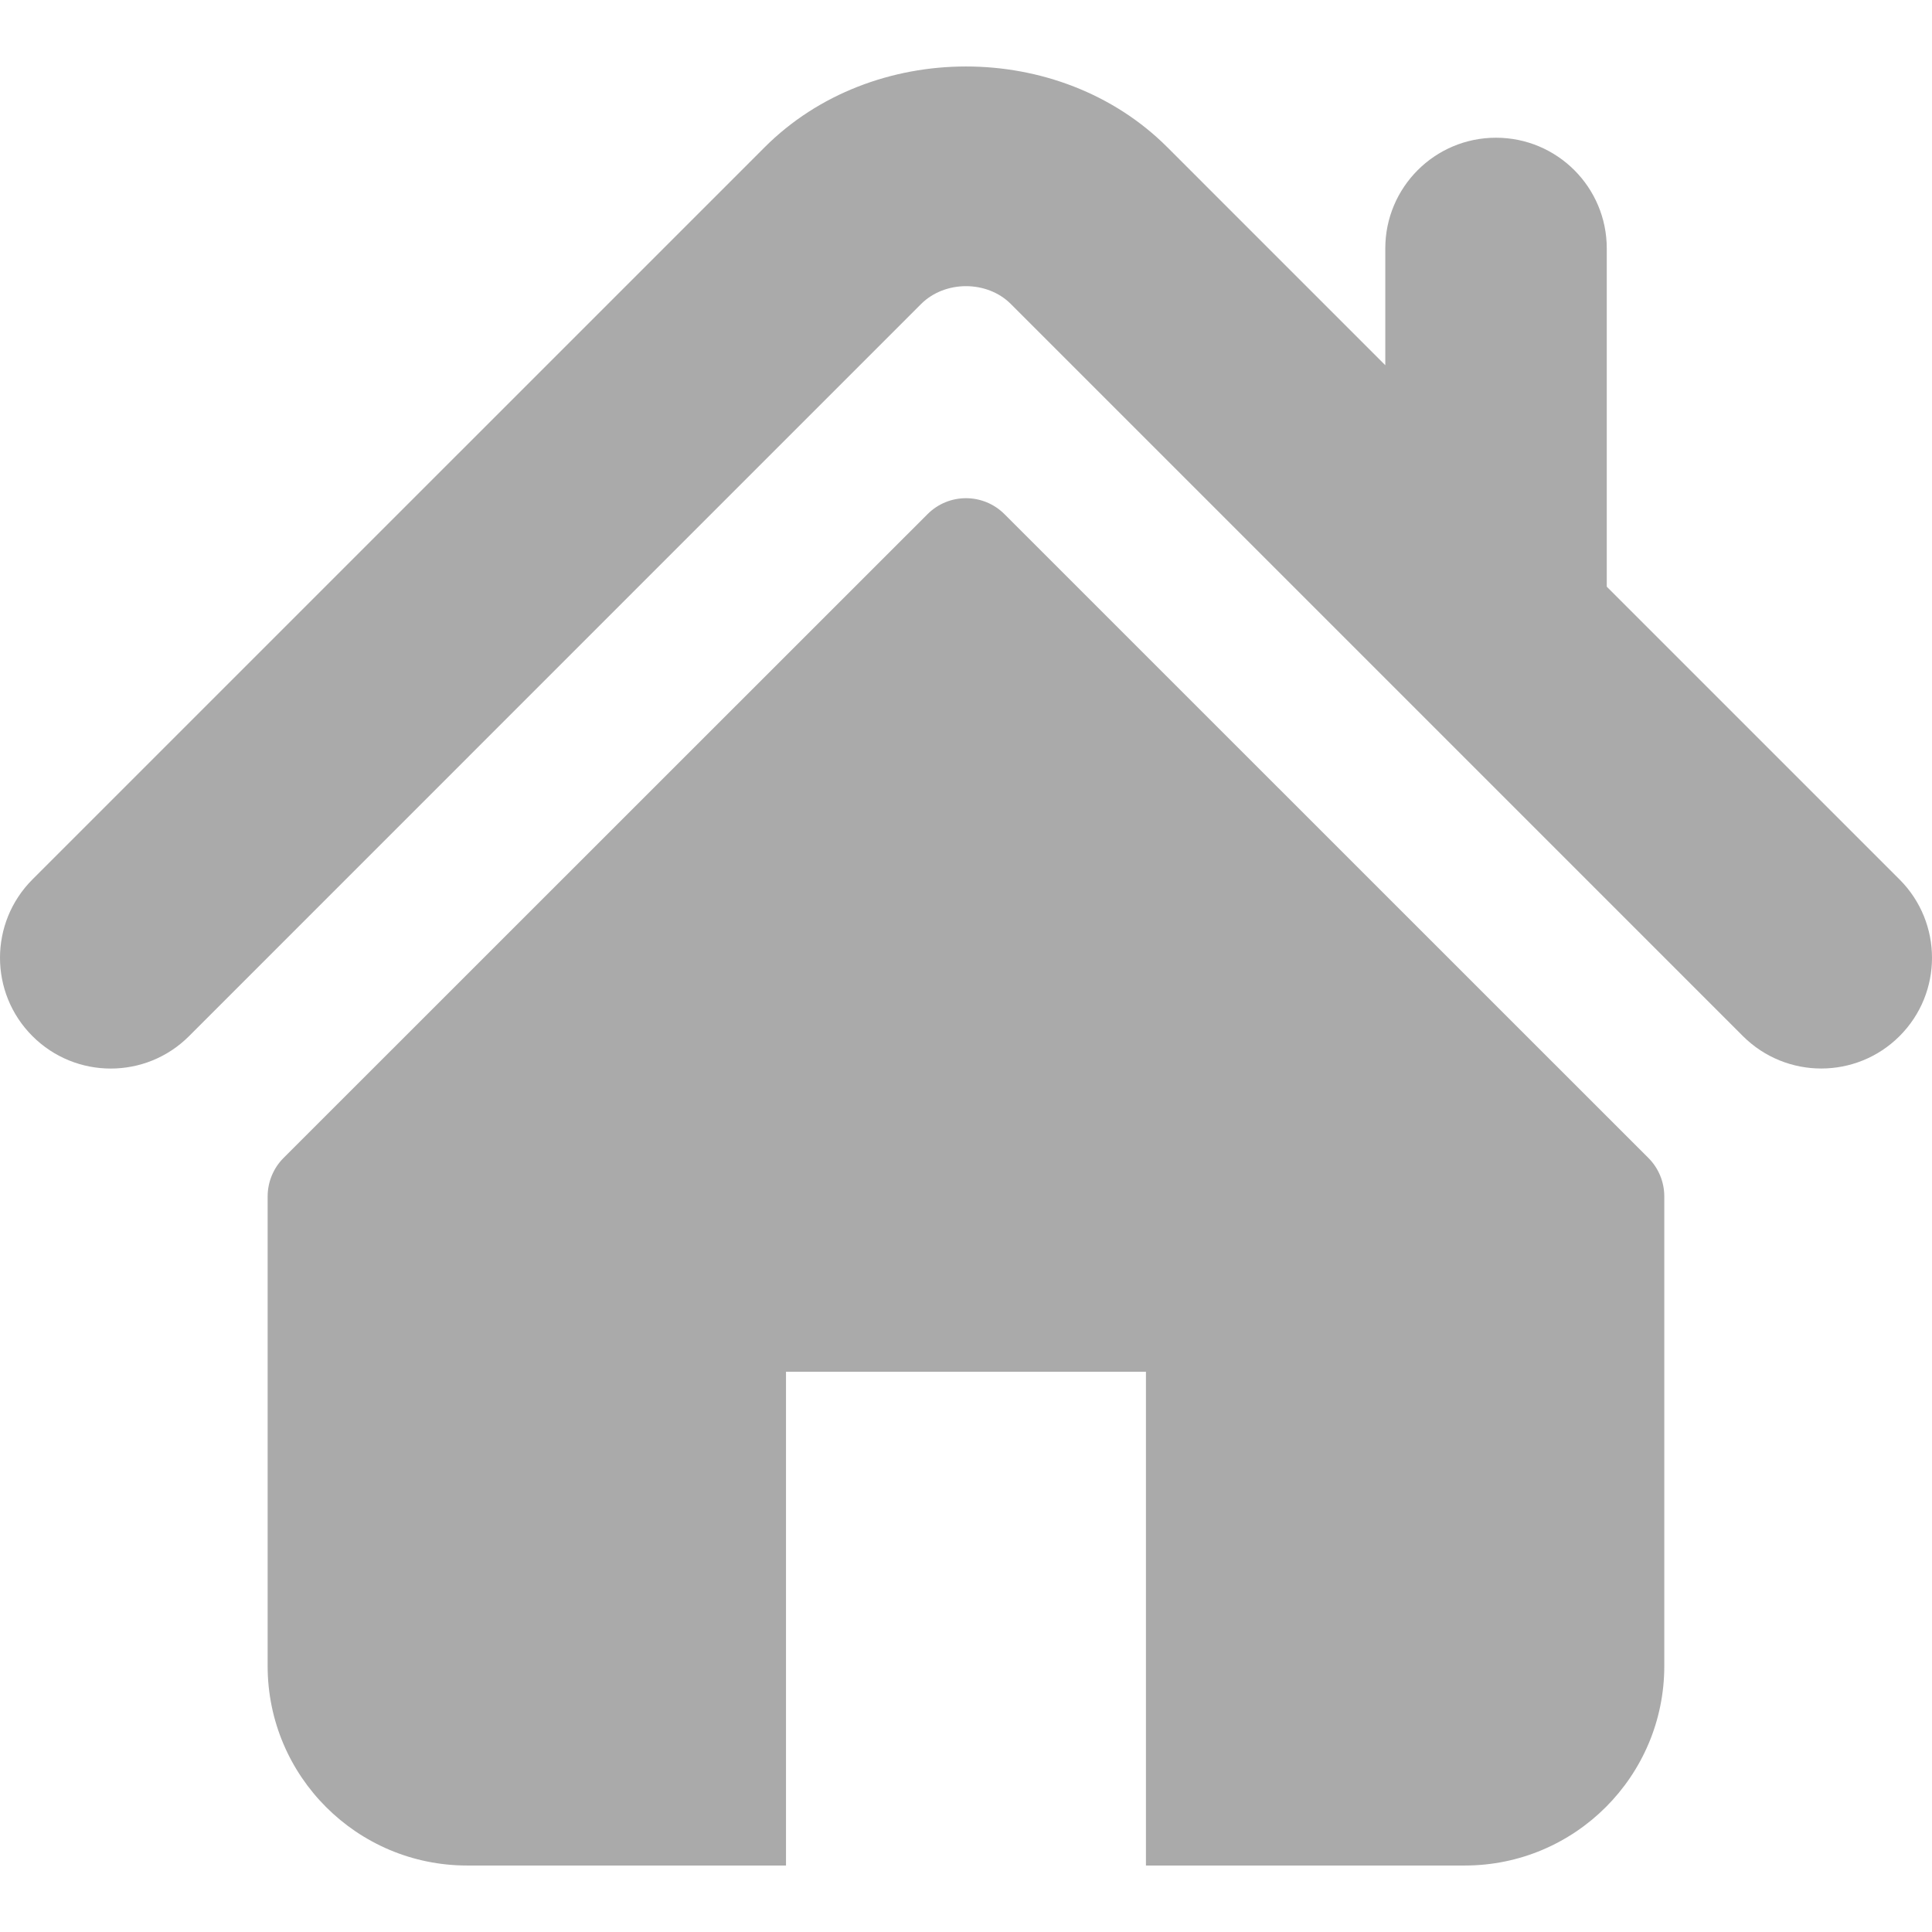
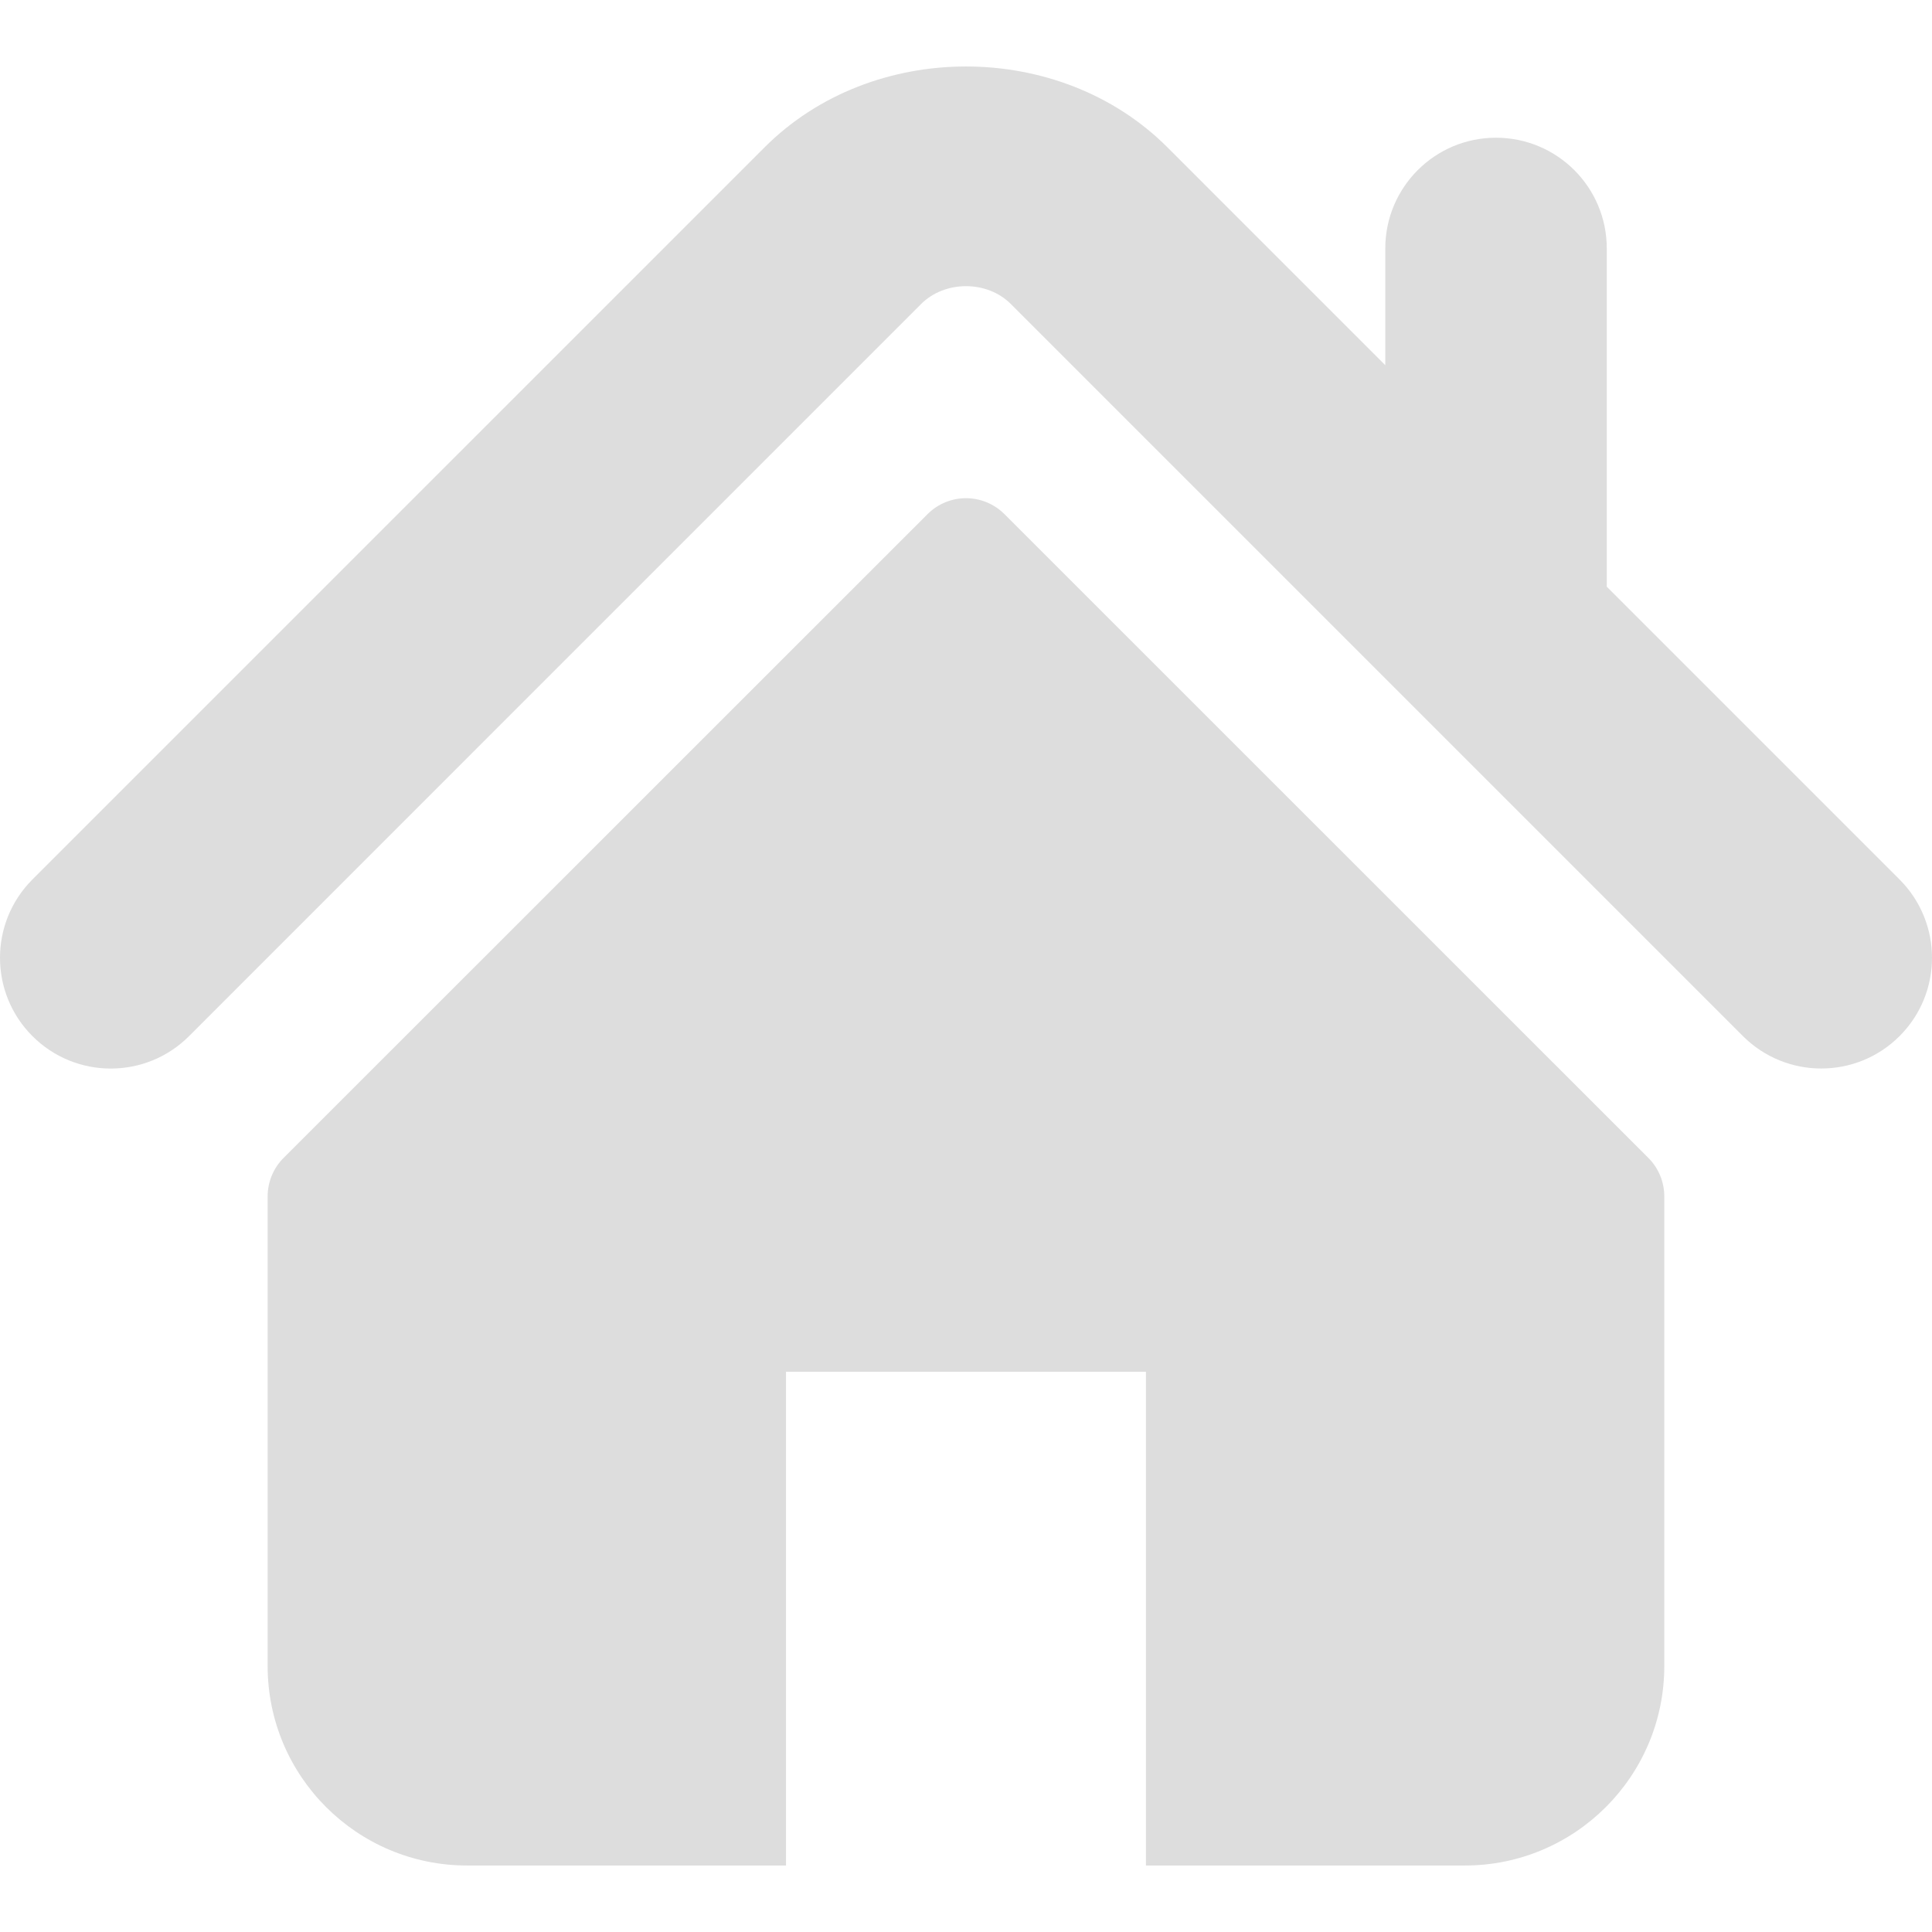
<svg xmlns="http://www.w3.org/2000/svg" version="1.1" id="Capa_1" x="0px" y="0px" width="495.398px" height="495.398px" viewBox="0 0 495.398 495.398" style="enable-background:new 0 0 495.398 495.398;" xml:space="preserve">
  <g>
    <g>
      <g>
-         <path fill="#AAAAAA" d="M487.083,225.514l-75.08-75.08V63.704c0-15.682-12.708-28.391-28.413-28.391c-15.669,0-28.377,12.709-28.377,28.391     v29.941L299.31,37.74c-27.639-27.624-75.694-27.575-103.27,0.05L8.312,225.514c-11.082,11.104-11.082,29.071,0,40.158     c11.087,11.101,29.089,11.101,40.172,0l187.71-187.729c6.115-6.083,16.893-6.083,22.976-0.018l187.742,187.747     c5.567,5.551,12.825,8.312,20.081,8.312c7.271,0,14.541-2.764,20.091-8.312C498.17,254.586,498.17,236.619,487.083,225.514z" />
-         <path fill="#AAAAAA" d="M257.561,131.836c-5.454-5.451-14.285-5.451-19.723,0L72.712,296.913c-2.607,2.606-4.085,6.164-4.085,9.877v120.401     c0,28.253,22.908,51.16,51.16,51.16h81.754v-126.61h92.299v126.61h81.755c28.251,0,51.159-22.907,51.159-51.159V306.79     c0-3.713-1.465-7.271-4.085-9.877L257.561,131.836z" />
+         <path fill="#dddddd" d="M487.083,225.514l-75.08-75.08V63.704c0-15.682-12.708-28.391-28.413-28.391c-15.669,0-28.377,12.709-28.377,28.391     v29.941L299.31,37.74c-27.639-27.624-75.694-27.575-103.27,0.05L8.312,225.514c-11.082,11.104-11.082,29.071,0,40.158     c11.087,11.101,29.089,11.101,40.172,0l187.71-187.729c6.115-6.083,16.893-6.083,22.976-0.018l187.742,187.747     c5.567,5.551,12.825,8.312,20.081,8.312c7.271,0,14.541-2.764,20.091-8.312C498.17,254.586,498.17,236.619,487.083,225.514z" />
+         <path fill="#dddddd" d="M257.561,131.836c-5.454-5.451-14.285-5.451-19.723,0L72.712,296.913c-2.607,2.606-4.085,6.164-4.085,9.877v120.401     c0,28.253,22.908,51.16,51.16,51.16h81.754v-126.61h92.299v126.61h81.755c28.251,0,51.159-22.907,51.159-51.159V306.79     c0-3.713-1.465-7.271-4.085-9.877L257.561,131.836z" />
      </g>
    </g>
  </g>
</svg>
